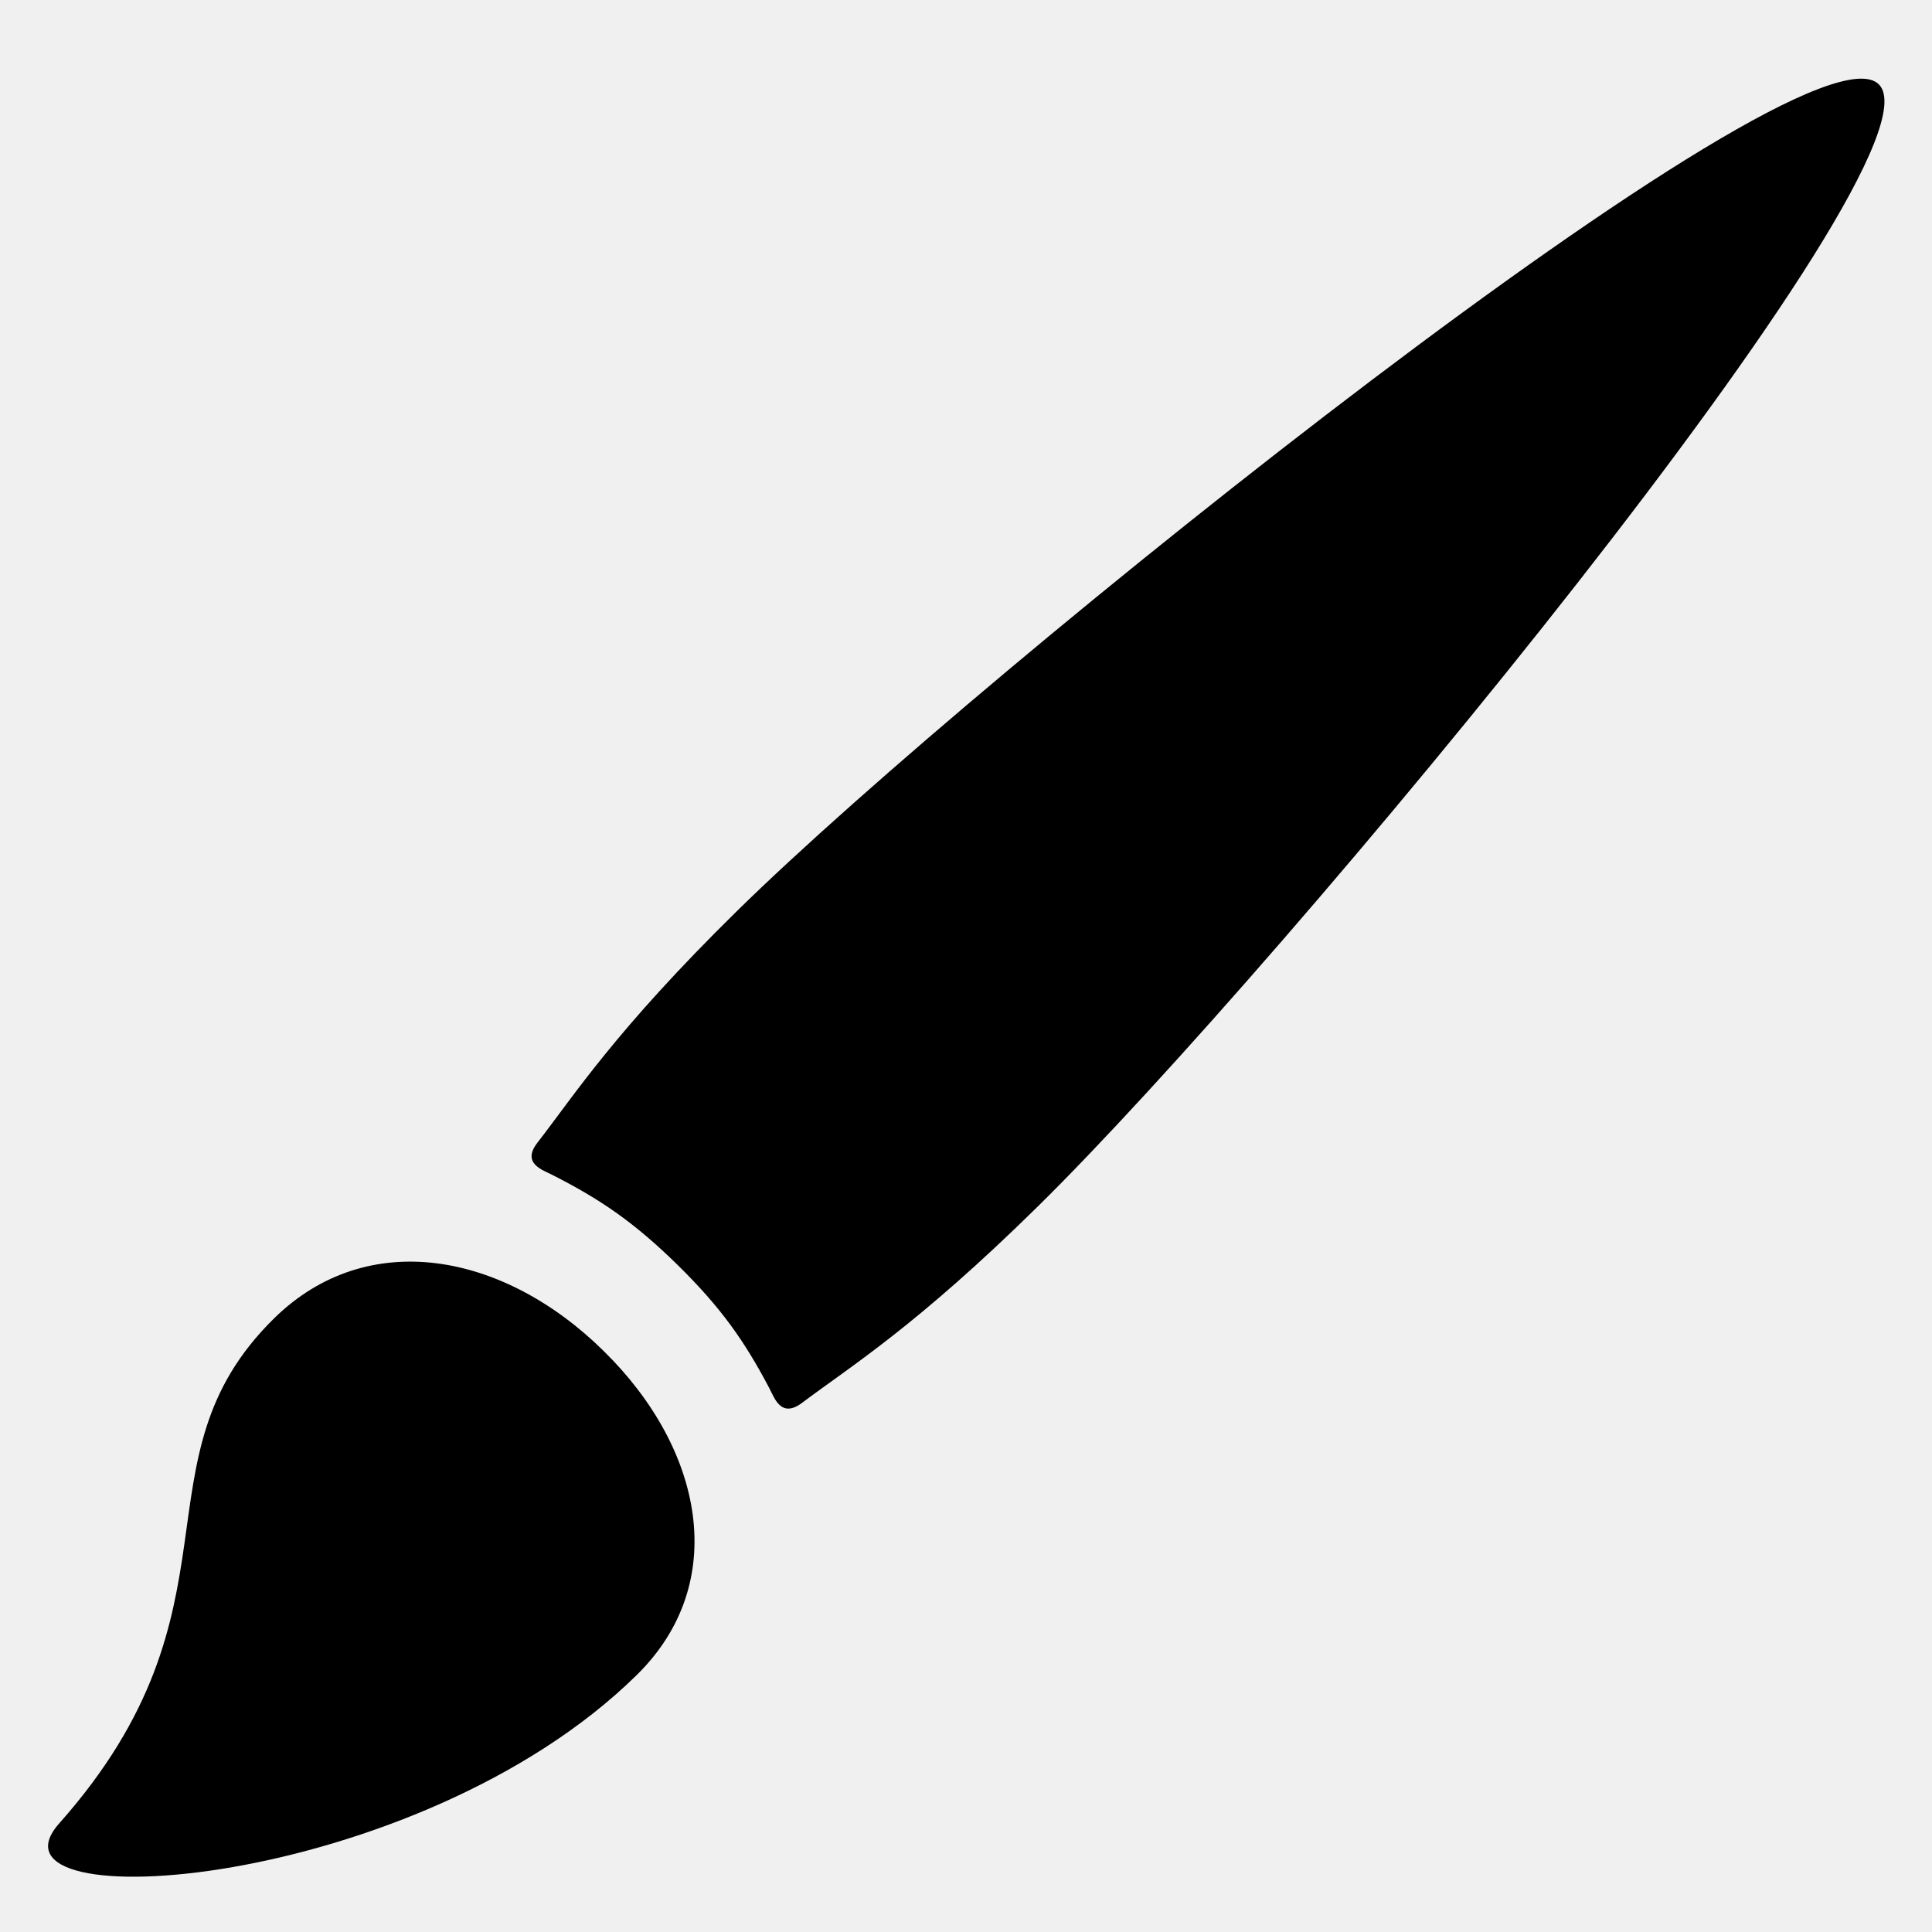
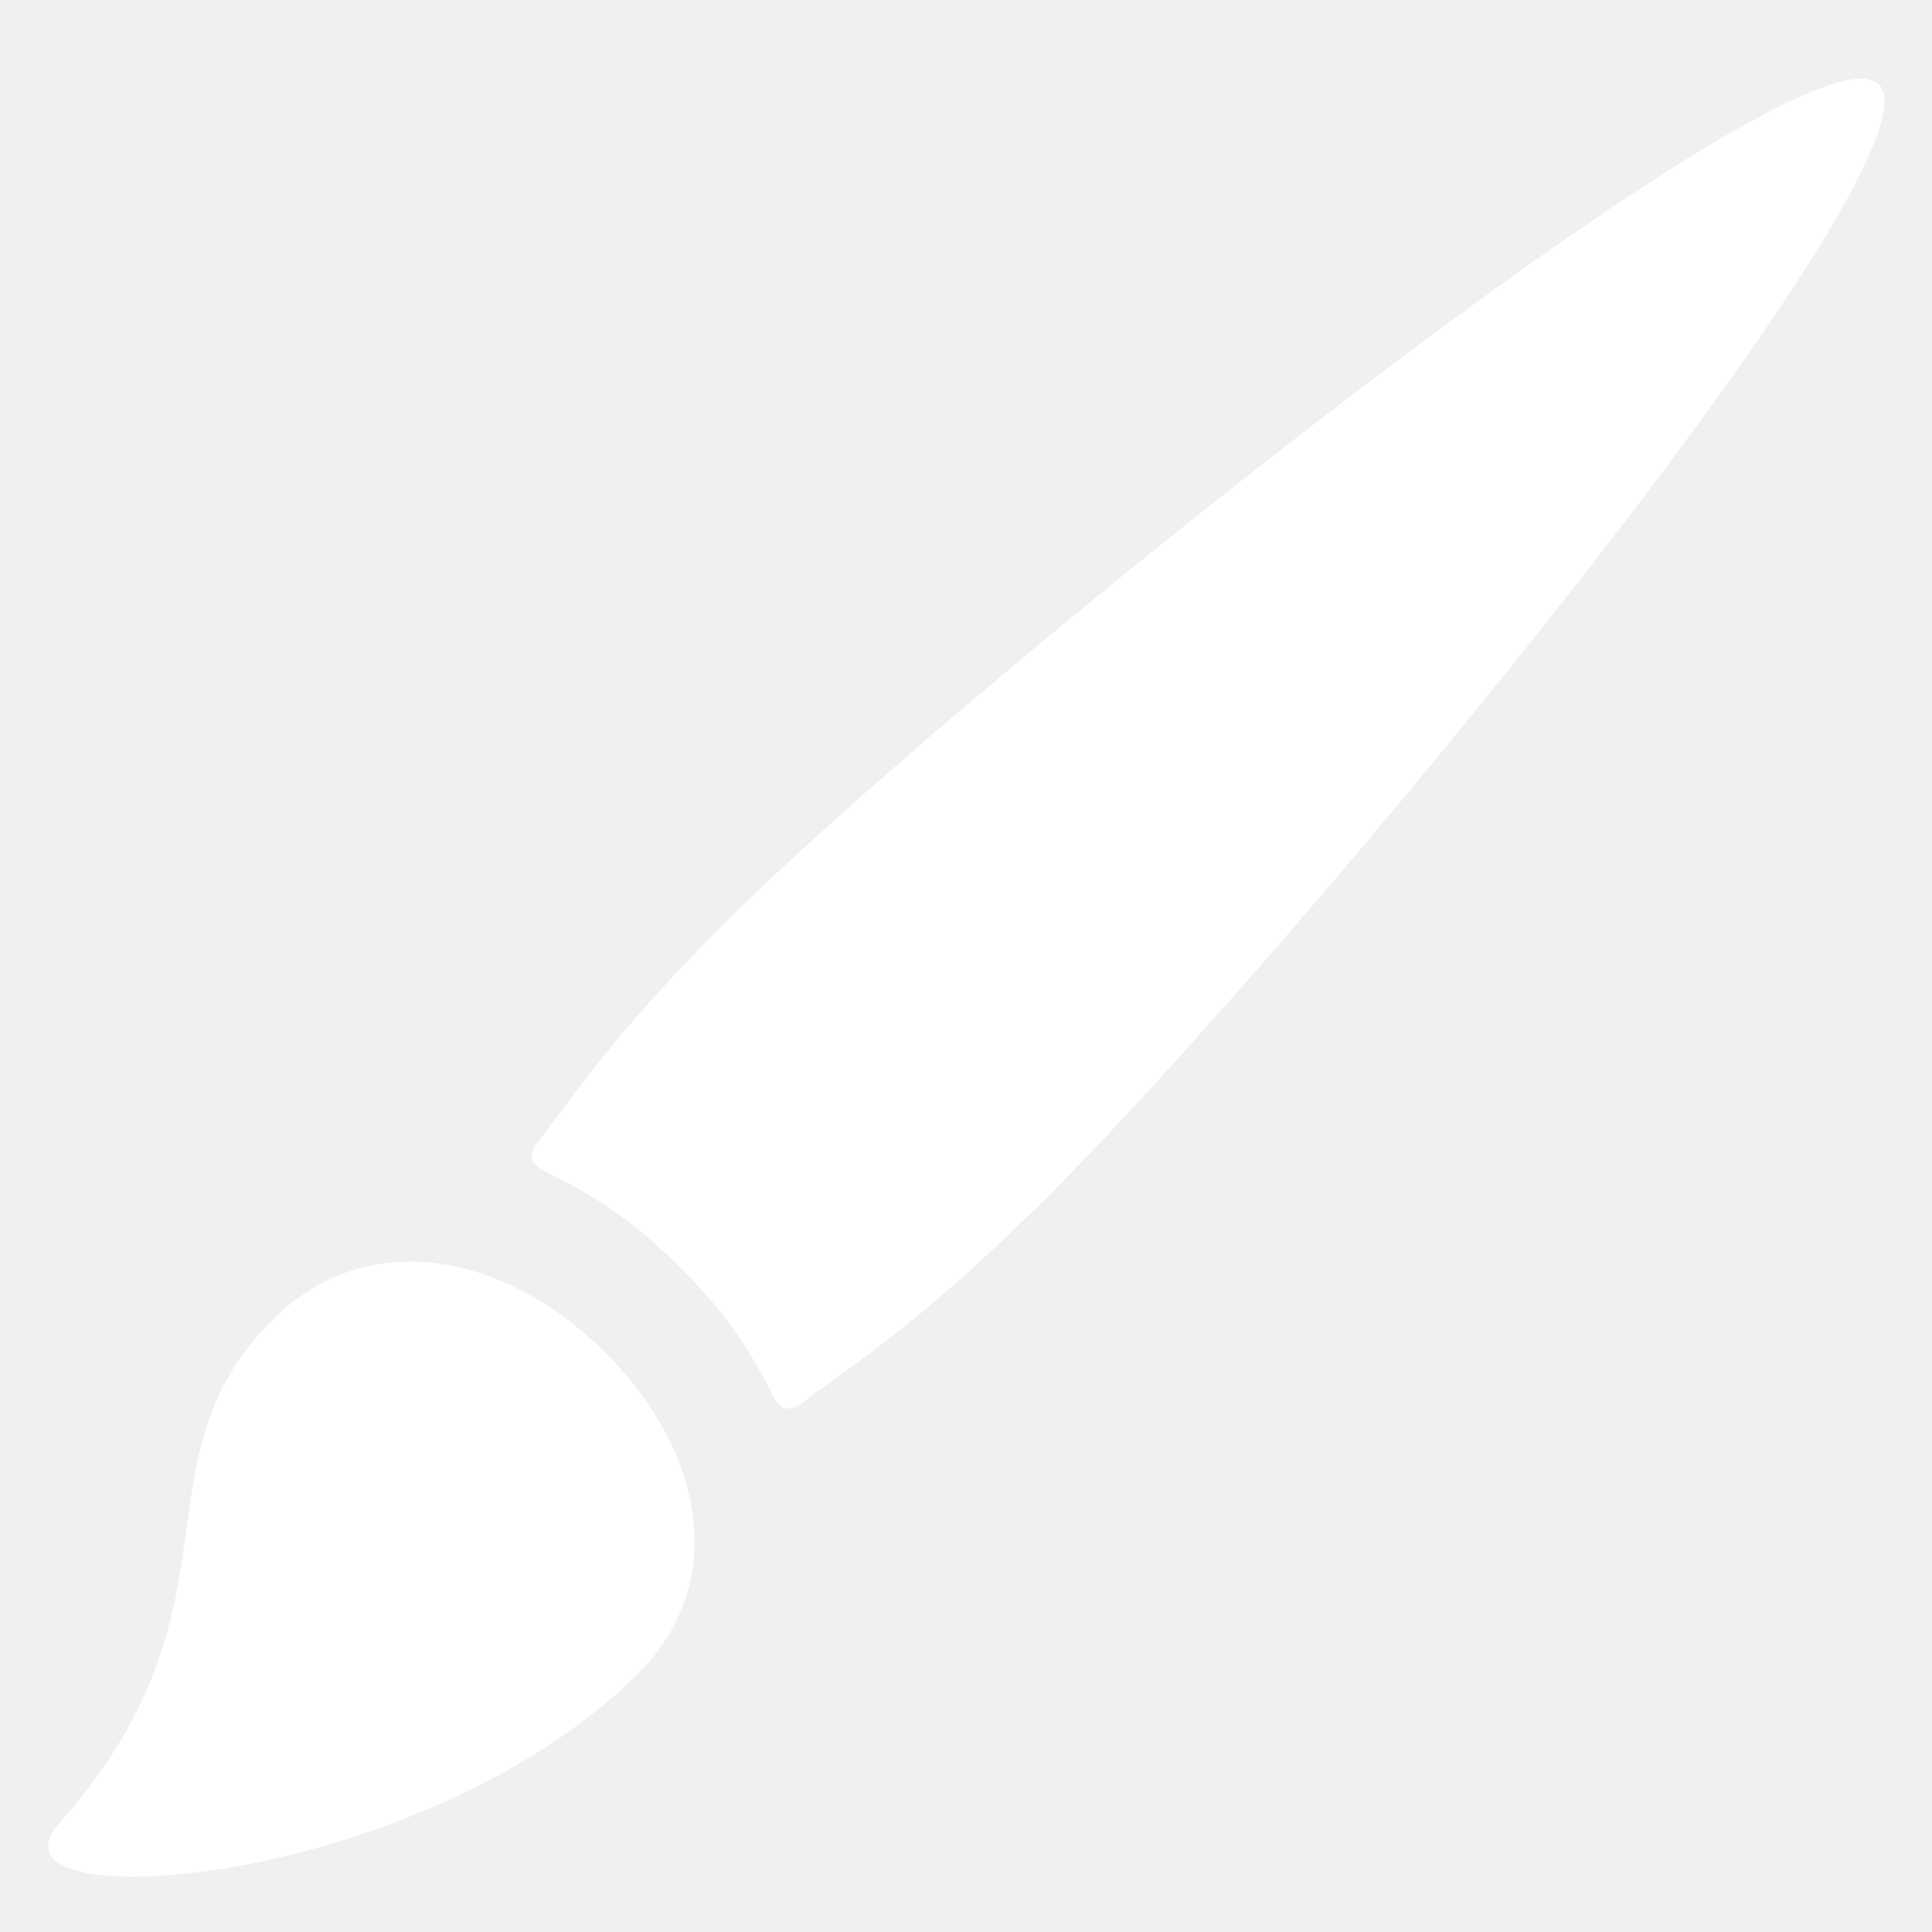
<svg xmlns="http://www.w3.org/2000/svg" width="16px" height="16px" viewBox="0 0 16 16" version="1.1">
  <defs />
  <g id="Symbols" stroke="none" stroke-width="1" fill="none" fill-rule="evenodd">
-     <g id="entypo/brush" fill="#000000">
+     <g id="entypo/brush" fill="#ffffff">
      <path d="M2.27,10.918 C1.071,12.097 2.084,13.306 0.49,15.101 C-0.229,15.911 3.451,15.664 5.274,13.871 C6.047,13.111 5.829,12.003 4.999,11.188 C4.171,10.372 3.044,10.158 2.27,10.918 L2.27,10.918 Z M15.559,0.698 C14.943,0.093 8.13,5.553 6.102,7.546 C5.095,8.536 4.759,9.066 4.451,9.463 C4.317,9.635 4.494,9.689 4.574,9.73 C4.972,9.932 5.251,10.122 5.612,10.476 C5.972,10.83 6.165,11.105 6.371,11.496 C6.413,11.575 6.467,11.749 6.642,11.618 C7.046,11.314 7.586,10.984 8.592,9.994 C10.62,8 16.174,1.302 15.559,0.698 L15.559,0.698 Z" id="Shape" />
    </g>
  </g>
</svg>
